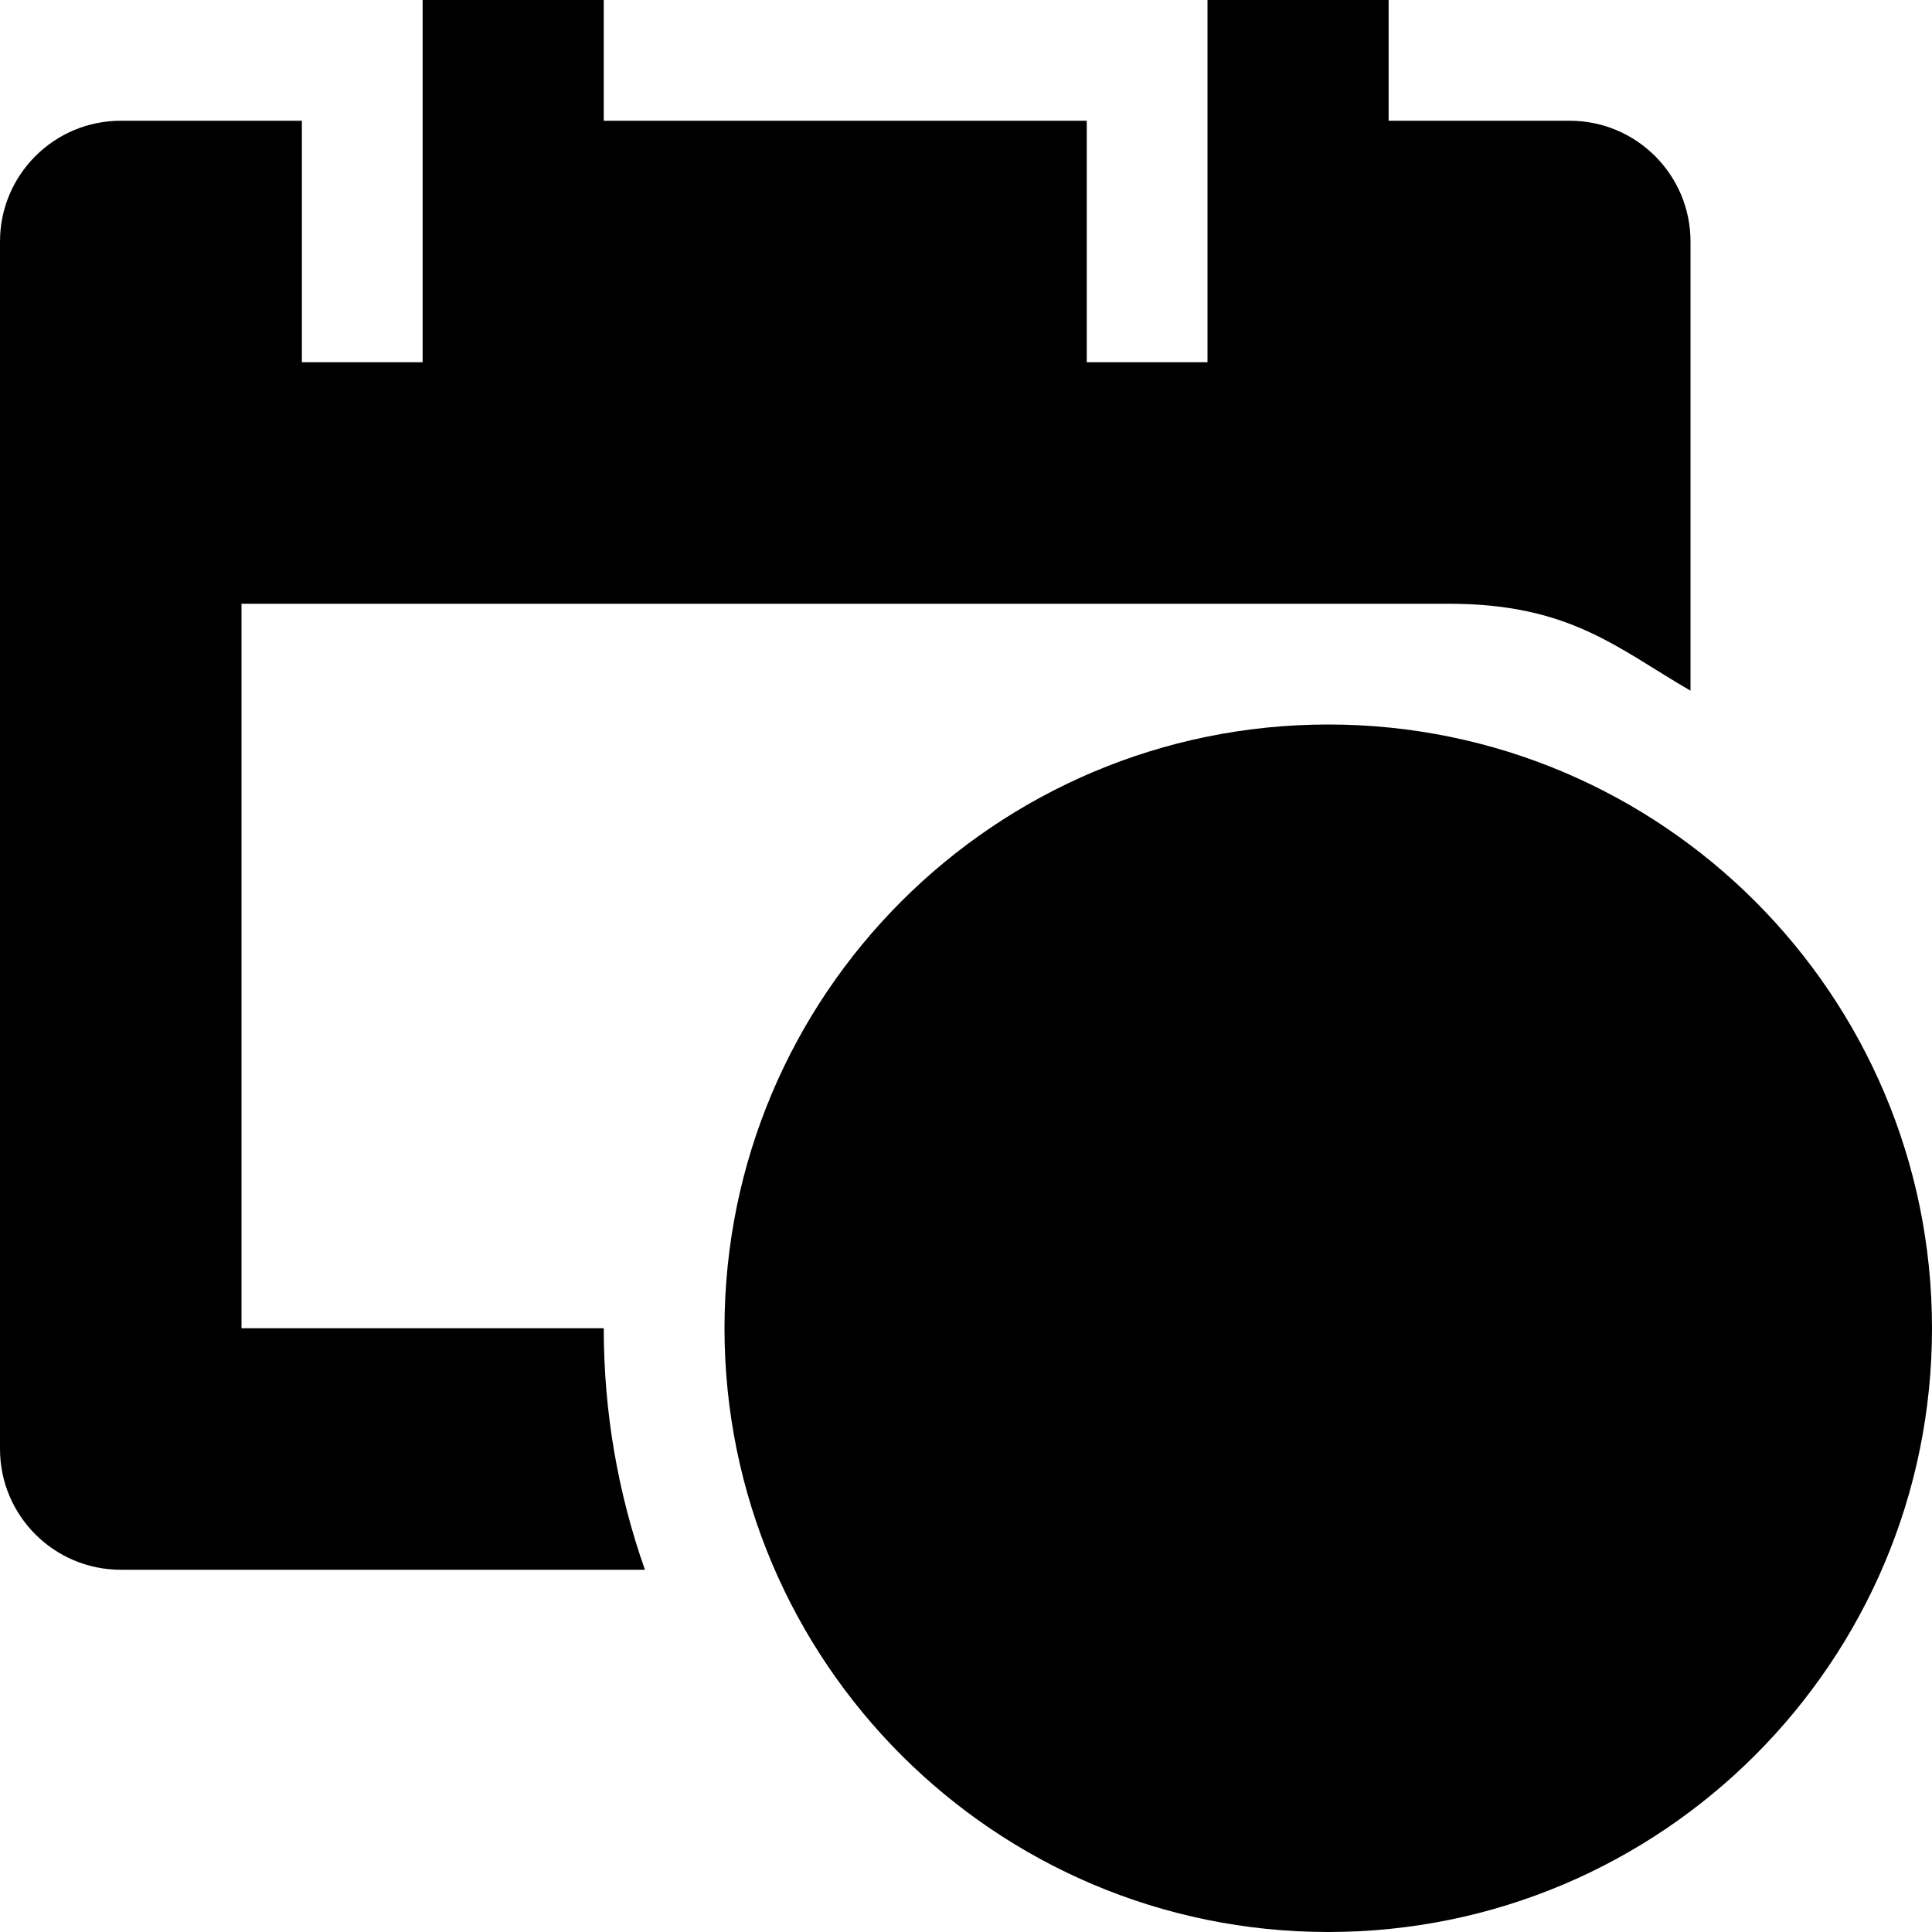
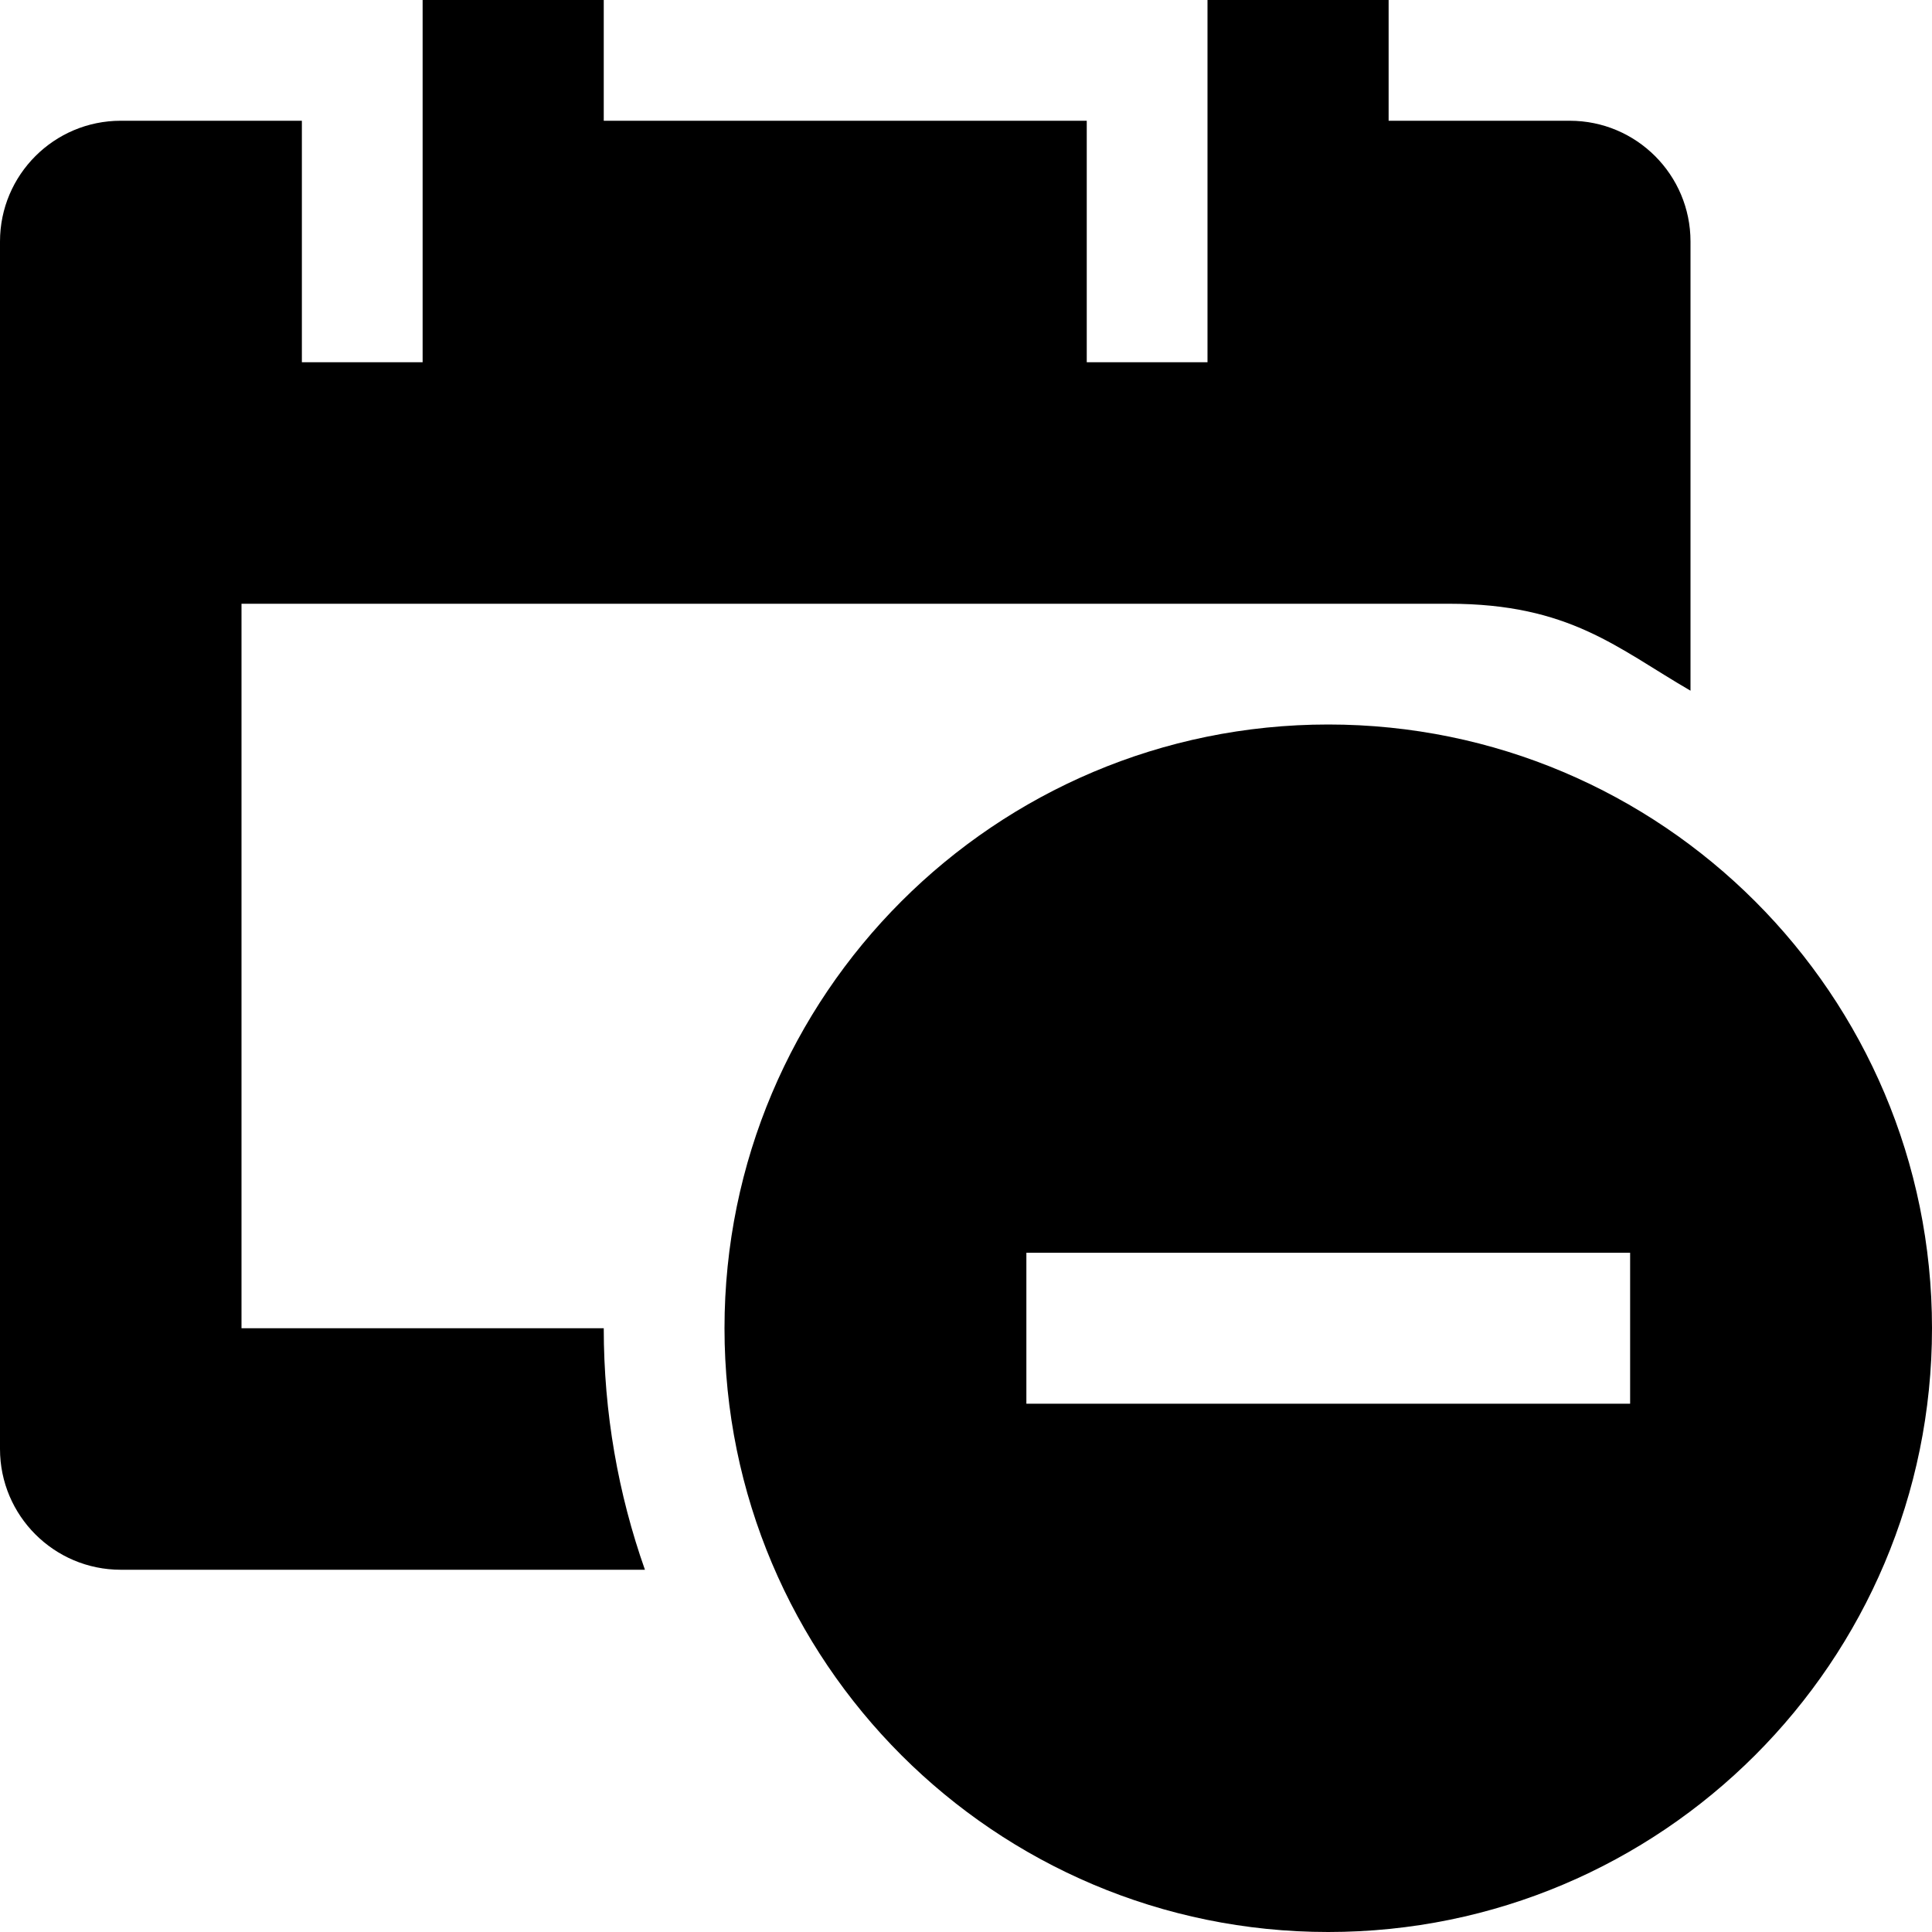
<svg xmlns="http://www.w3.org/2000/svg" version="1.1" width="16" height="16" viewBox="0 0 16 16">
  <rect width="16" height="16" id="icon-bound" fill="none" />
-   <path d="M11.5 0H10V3H9V1H5V0H3.5V3H2.5V1H1C0.448 1 0 1.448 0 2V12C0 12.552 0.448 13 1 13H5.341C5.12 12.374 5 11.701 5 11H2V5H12C13 5 13.393 5.368 14 5.72V2C14 1.448 13.552 1 13 1H11.5V0Z" />
-   <path fillRule="evenodd" clipRule="evenodd" d="M16 11C16 13.761 13.761 16 11 16C8.239 16 6 13.761 6 11C6 8.239 8.239 6 11 6C13.761 6 16 8.239 16 11ZM8.5 11.625V10.375H13.5V11.625H8.5Z" />
+   <path d="M11.5,0L10,0L10,3L9,3L9,1L5,1L5,0L3.5,0L3.5,3L2.5,3L2.5,1L1,1C0.448,1 0,1.448 0,2L0,12C0,12.552 0.448,13 1,13L5.341,13C5.12,12.374 5,11.701 5,11L2,11L2,5L12,5C13,5 13.393,5.368 14,5.72L14,2C14,1.448 13.552,1 13,1L11.5,1L11.5,0Z" />
+   <path d="M16,11C16,13.761 13.761,16 11,16C8.239,16 6,13.761 6,11C6,8.239 8.239,6 11,6C13.761,6 16,8.239 16,11ZM8.5,11.625L13.5,11.625L13.5,10.375L8.5,10.375L8.5,11.625Z" />
</svg>
